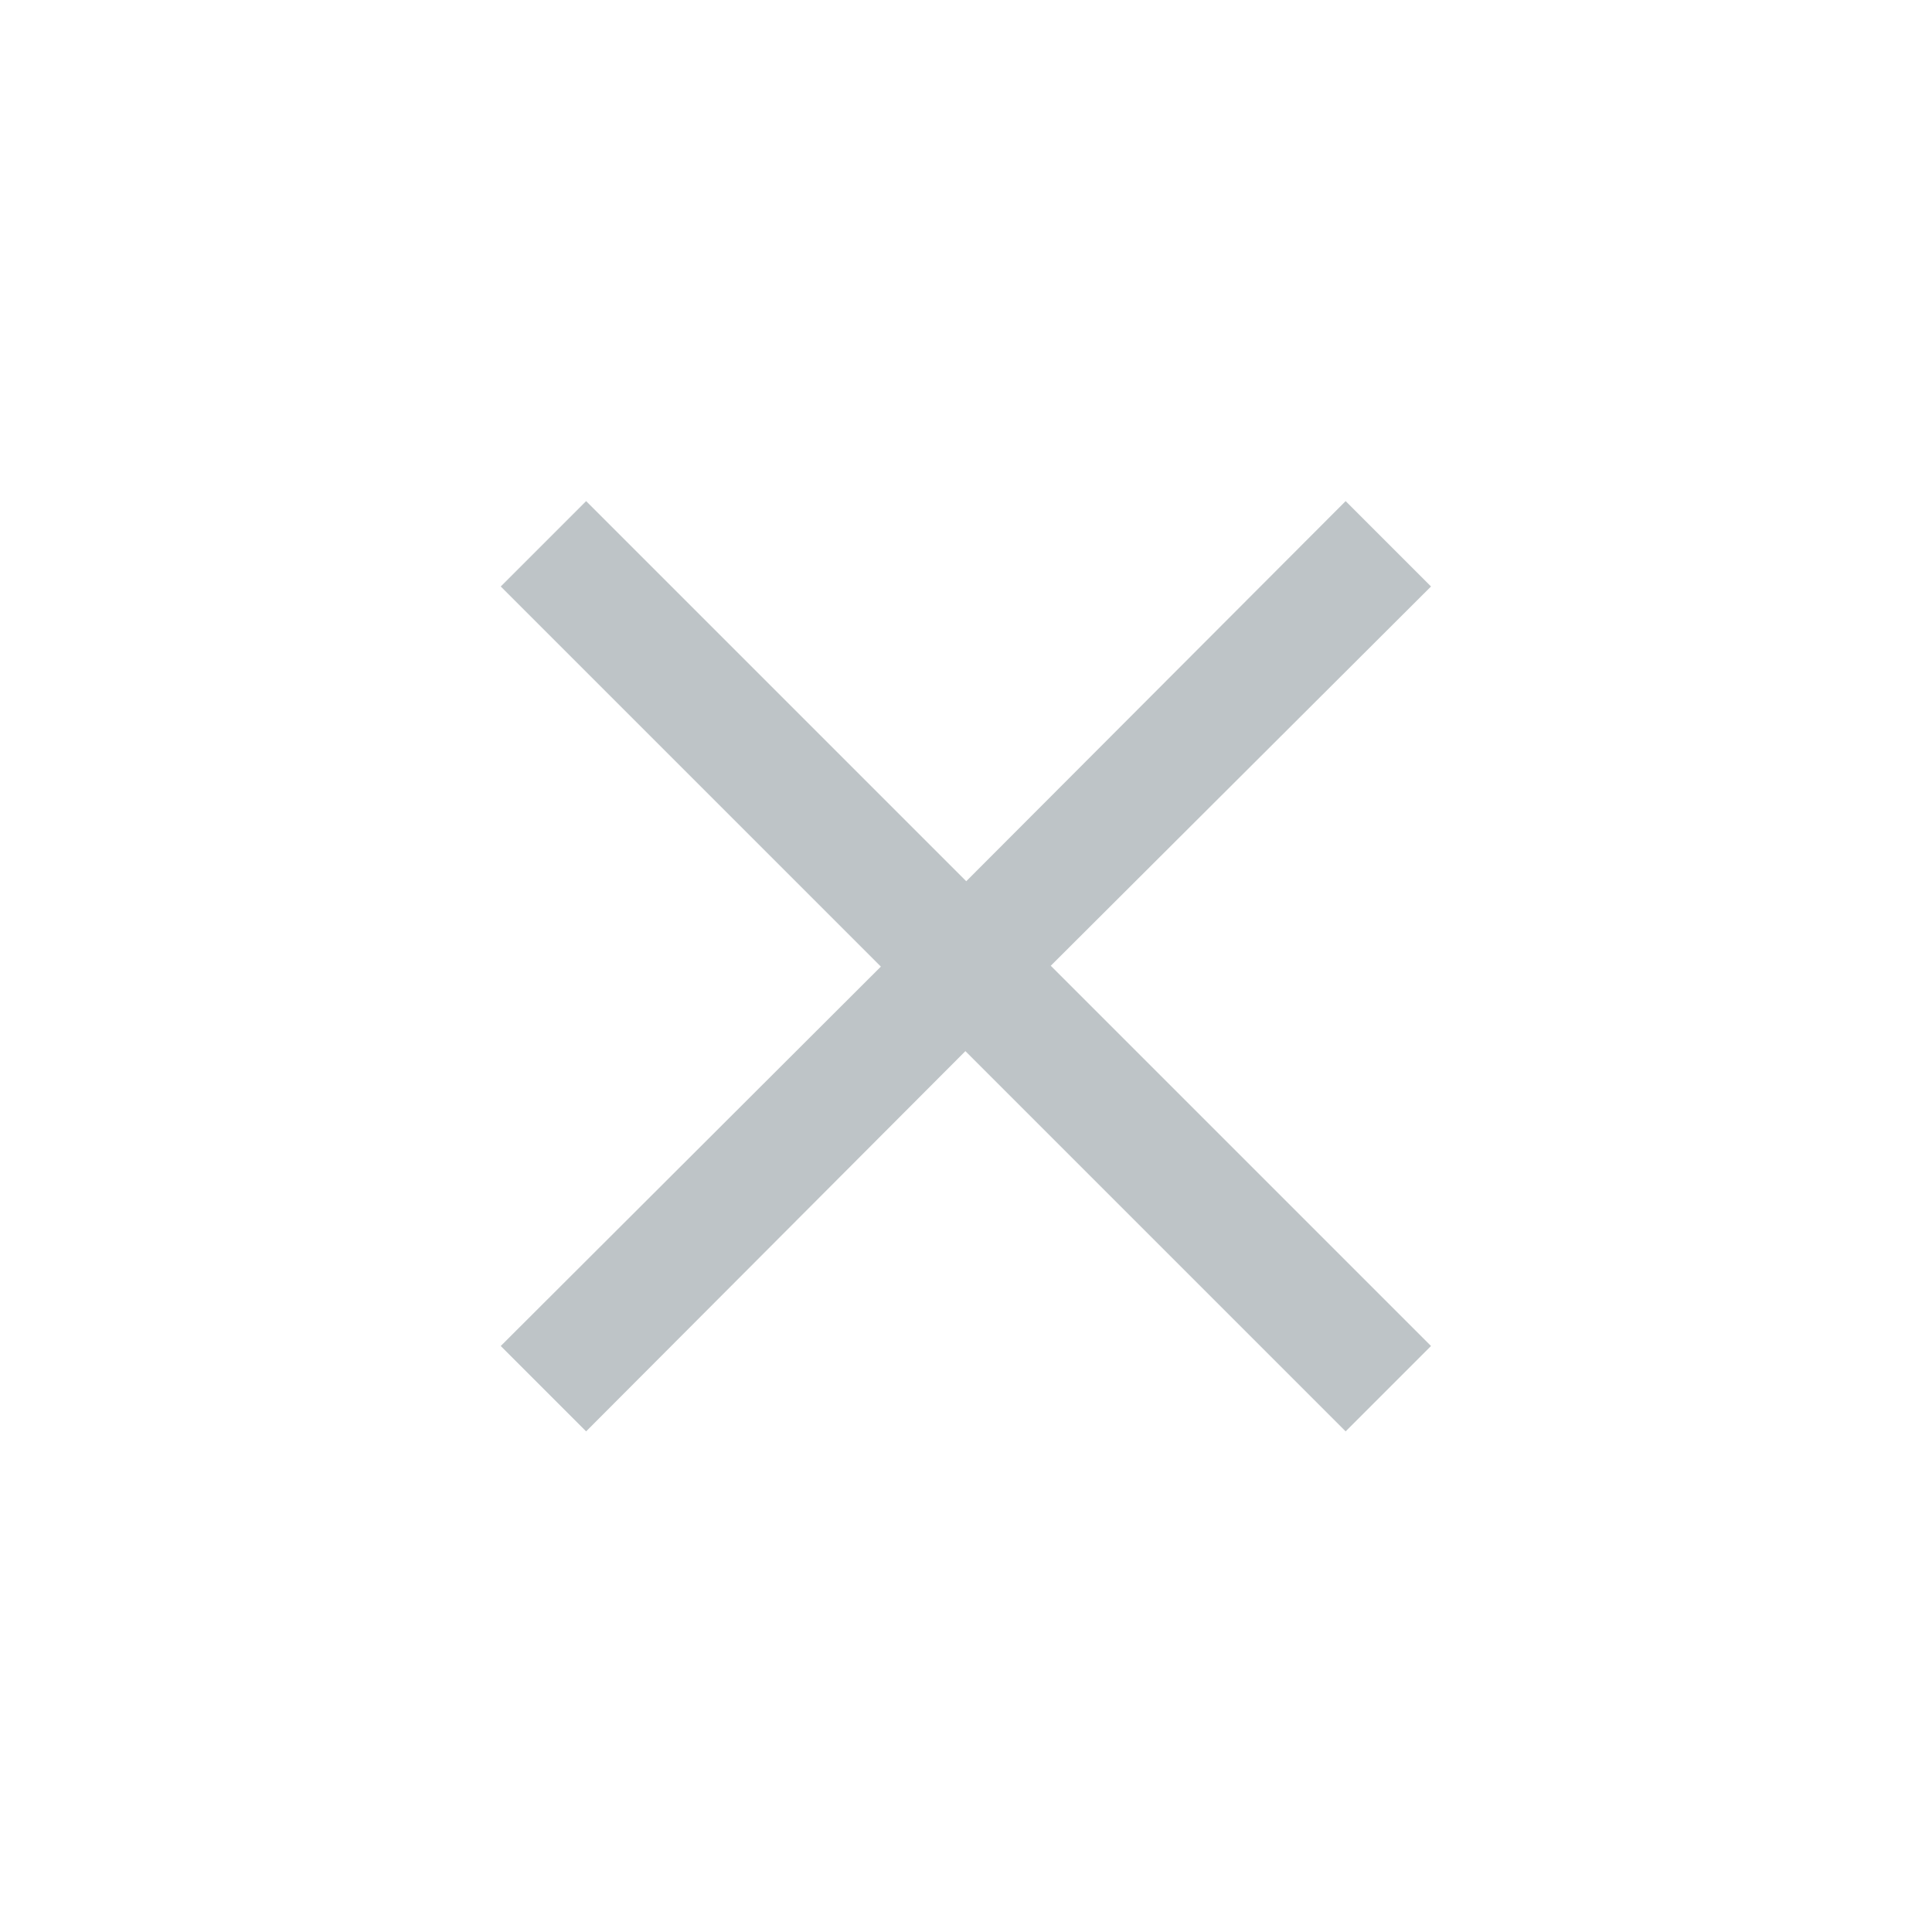
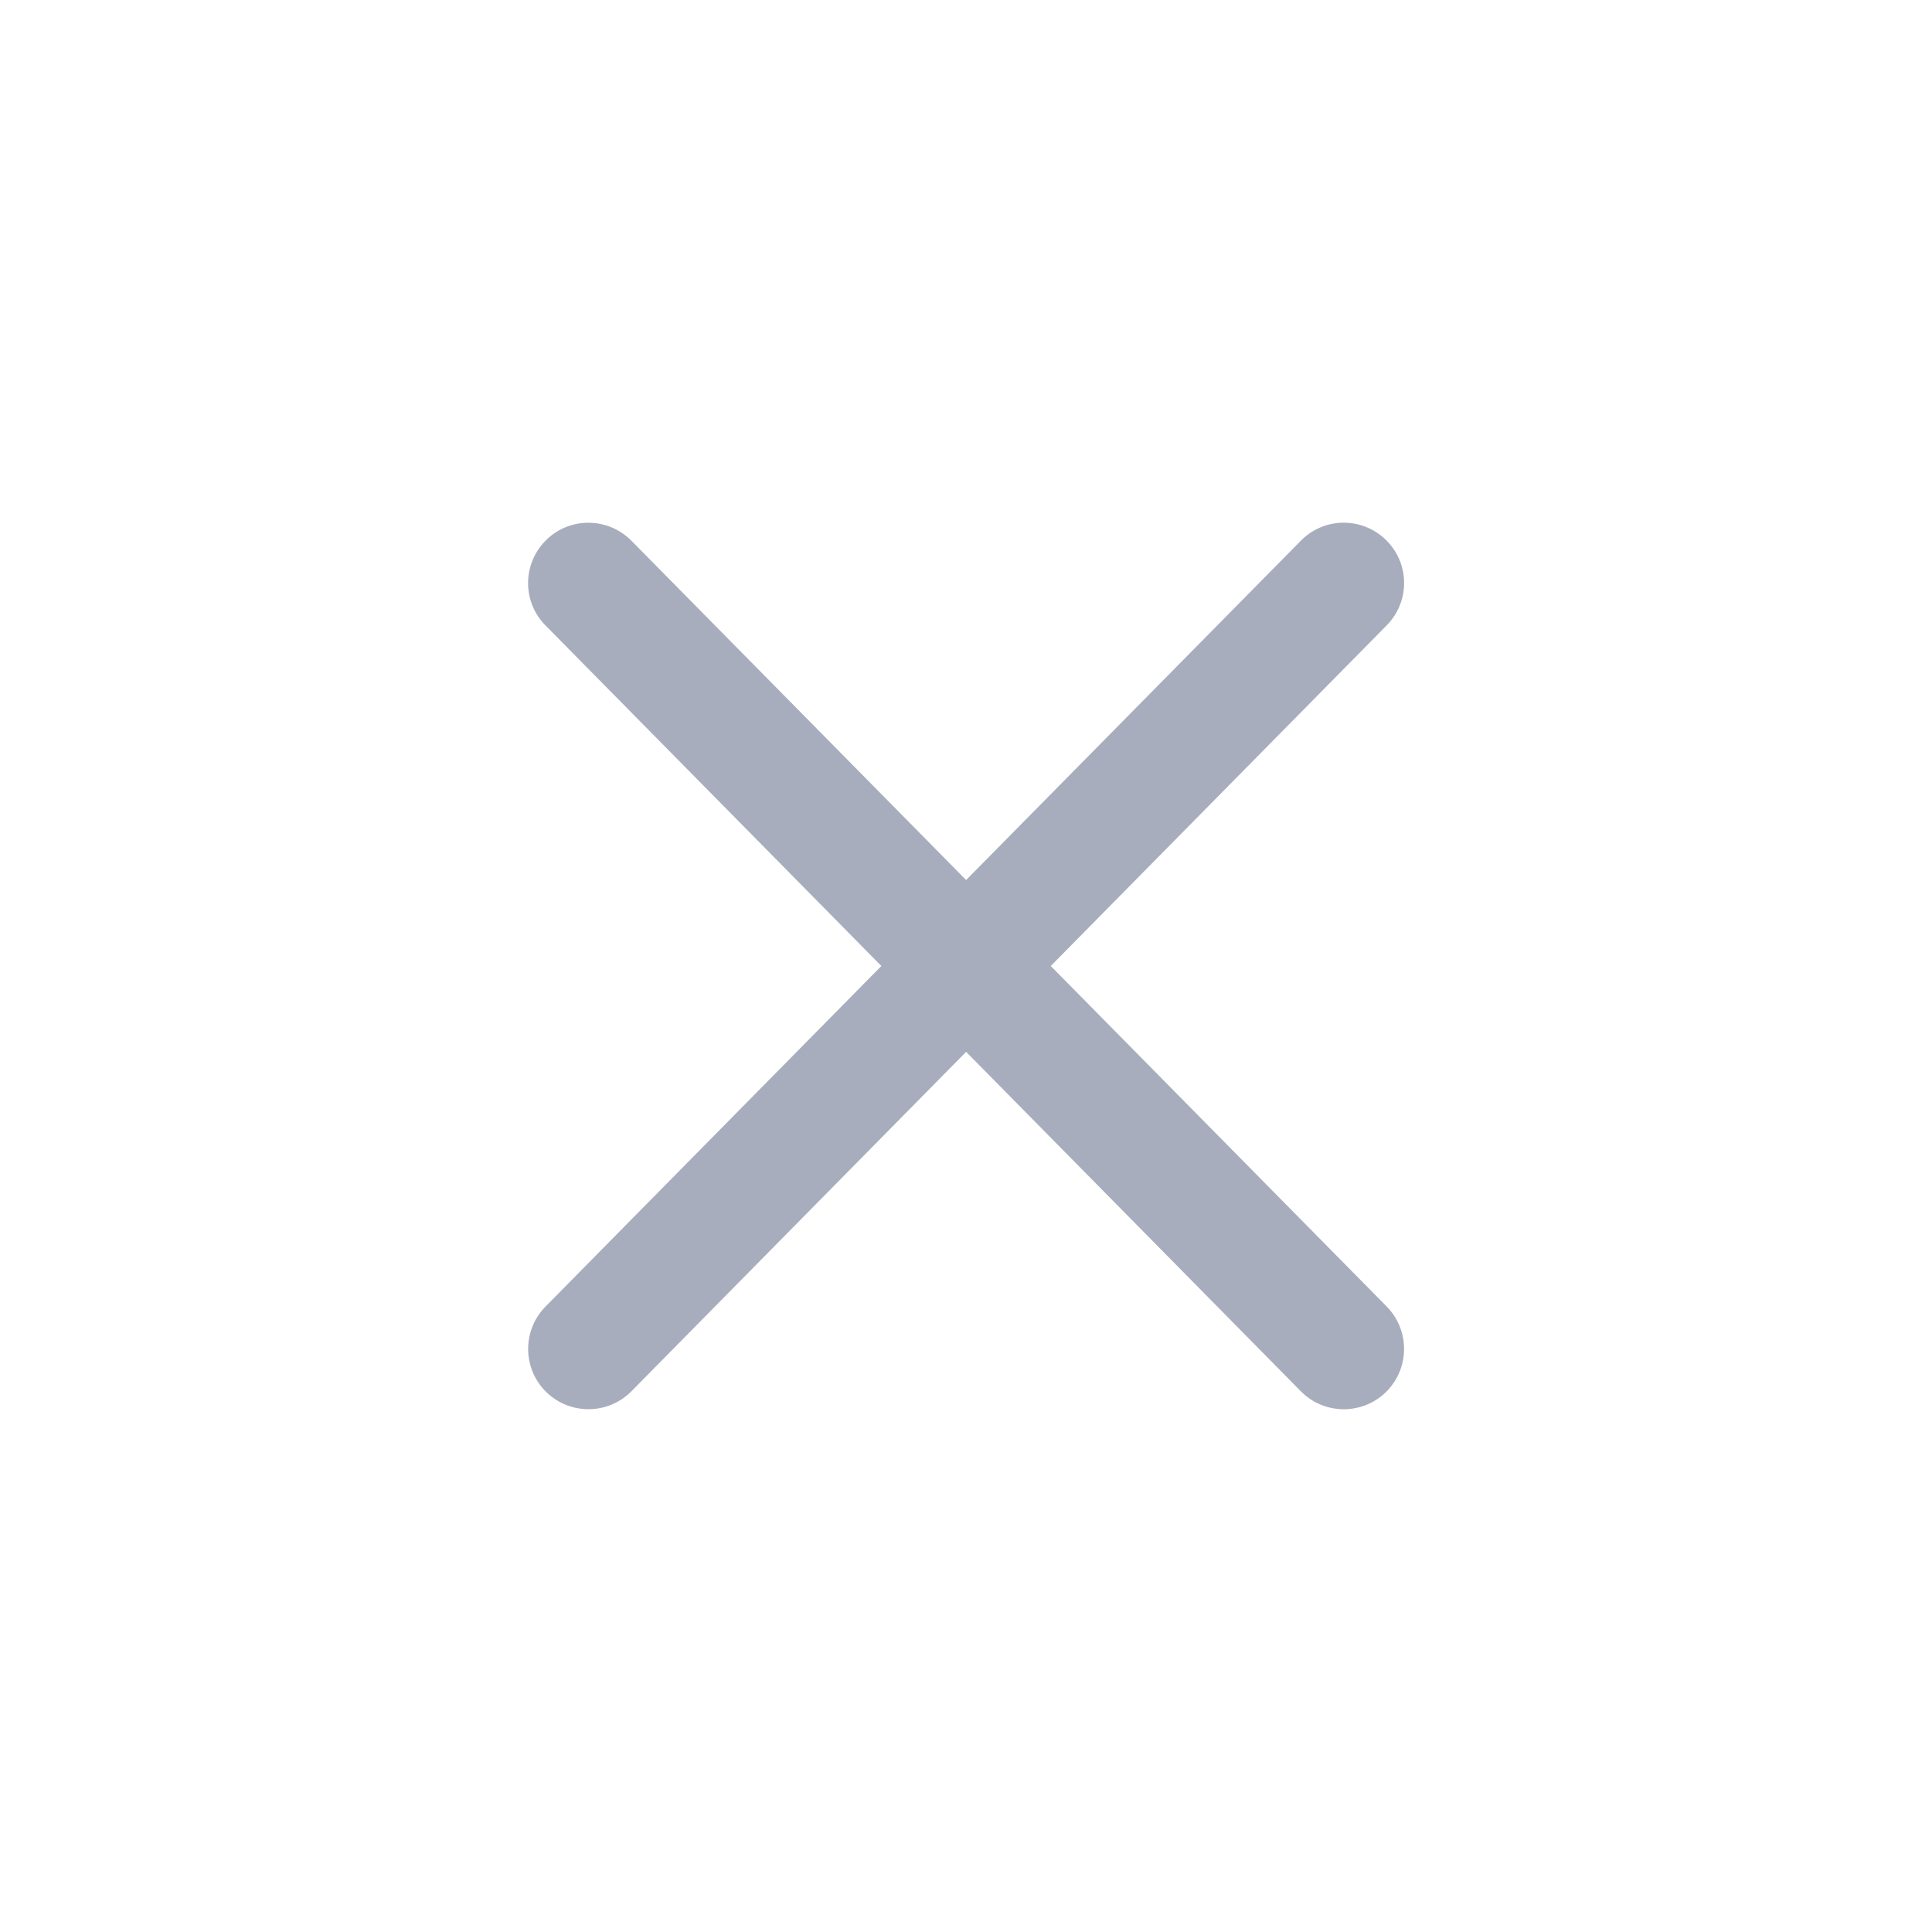
- <svg xmlns="http://www.w3.org/2000/svg" width="16" height="16" viewBox="0 0 16 16">
-   <path fill="#7F8B91" fill-opacity=".5" fill-rule="evenodd" d="M7.995,8.705 L4.854,11.854 L4.147,11.147 L7.295,8.005 L4.147,4.857 L4.854,4.15 L8.002,7.298 L11.144,4.15 L11.851,4.857 L8.702,7.998 L11.851,11.147 L11.144,11.854 L7.995,8.705 Z" />
+ <svg xmlns="http://www.w3.org/2000/svg" width="16" height="16" viewBox="0 0 16 16" fill="none">
+   <path fill-rule="evenodd" clip-rule="evenodd" d="M11.494 4.488C11.3 4.28 10.972 4.275 10.773 4.478L8.001 7.288L5.229 4.478C5.029 4.276 4.701 4.28 4.508 4.488C4.325 4.684 4.329 4.989 4.517 5.179L7.299 8L4.518 10.82C4.33 11.011 4.325 11.316 4.508 11.512C4.702 11.719 5.029 11.724 5.229 11.522L8.001 8.711L10.773 11.522C10.972 11.724 11.3 11.72 11.494 11.512C11.676 11.316 11.672 11.011 11.484 10.82L8.702 8L11.484 5.179C11.672 4.989 11.677 4.684 11.494 4.488Z" fill="#A8ADBD" />
</svg>
